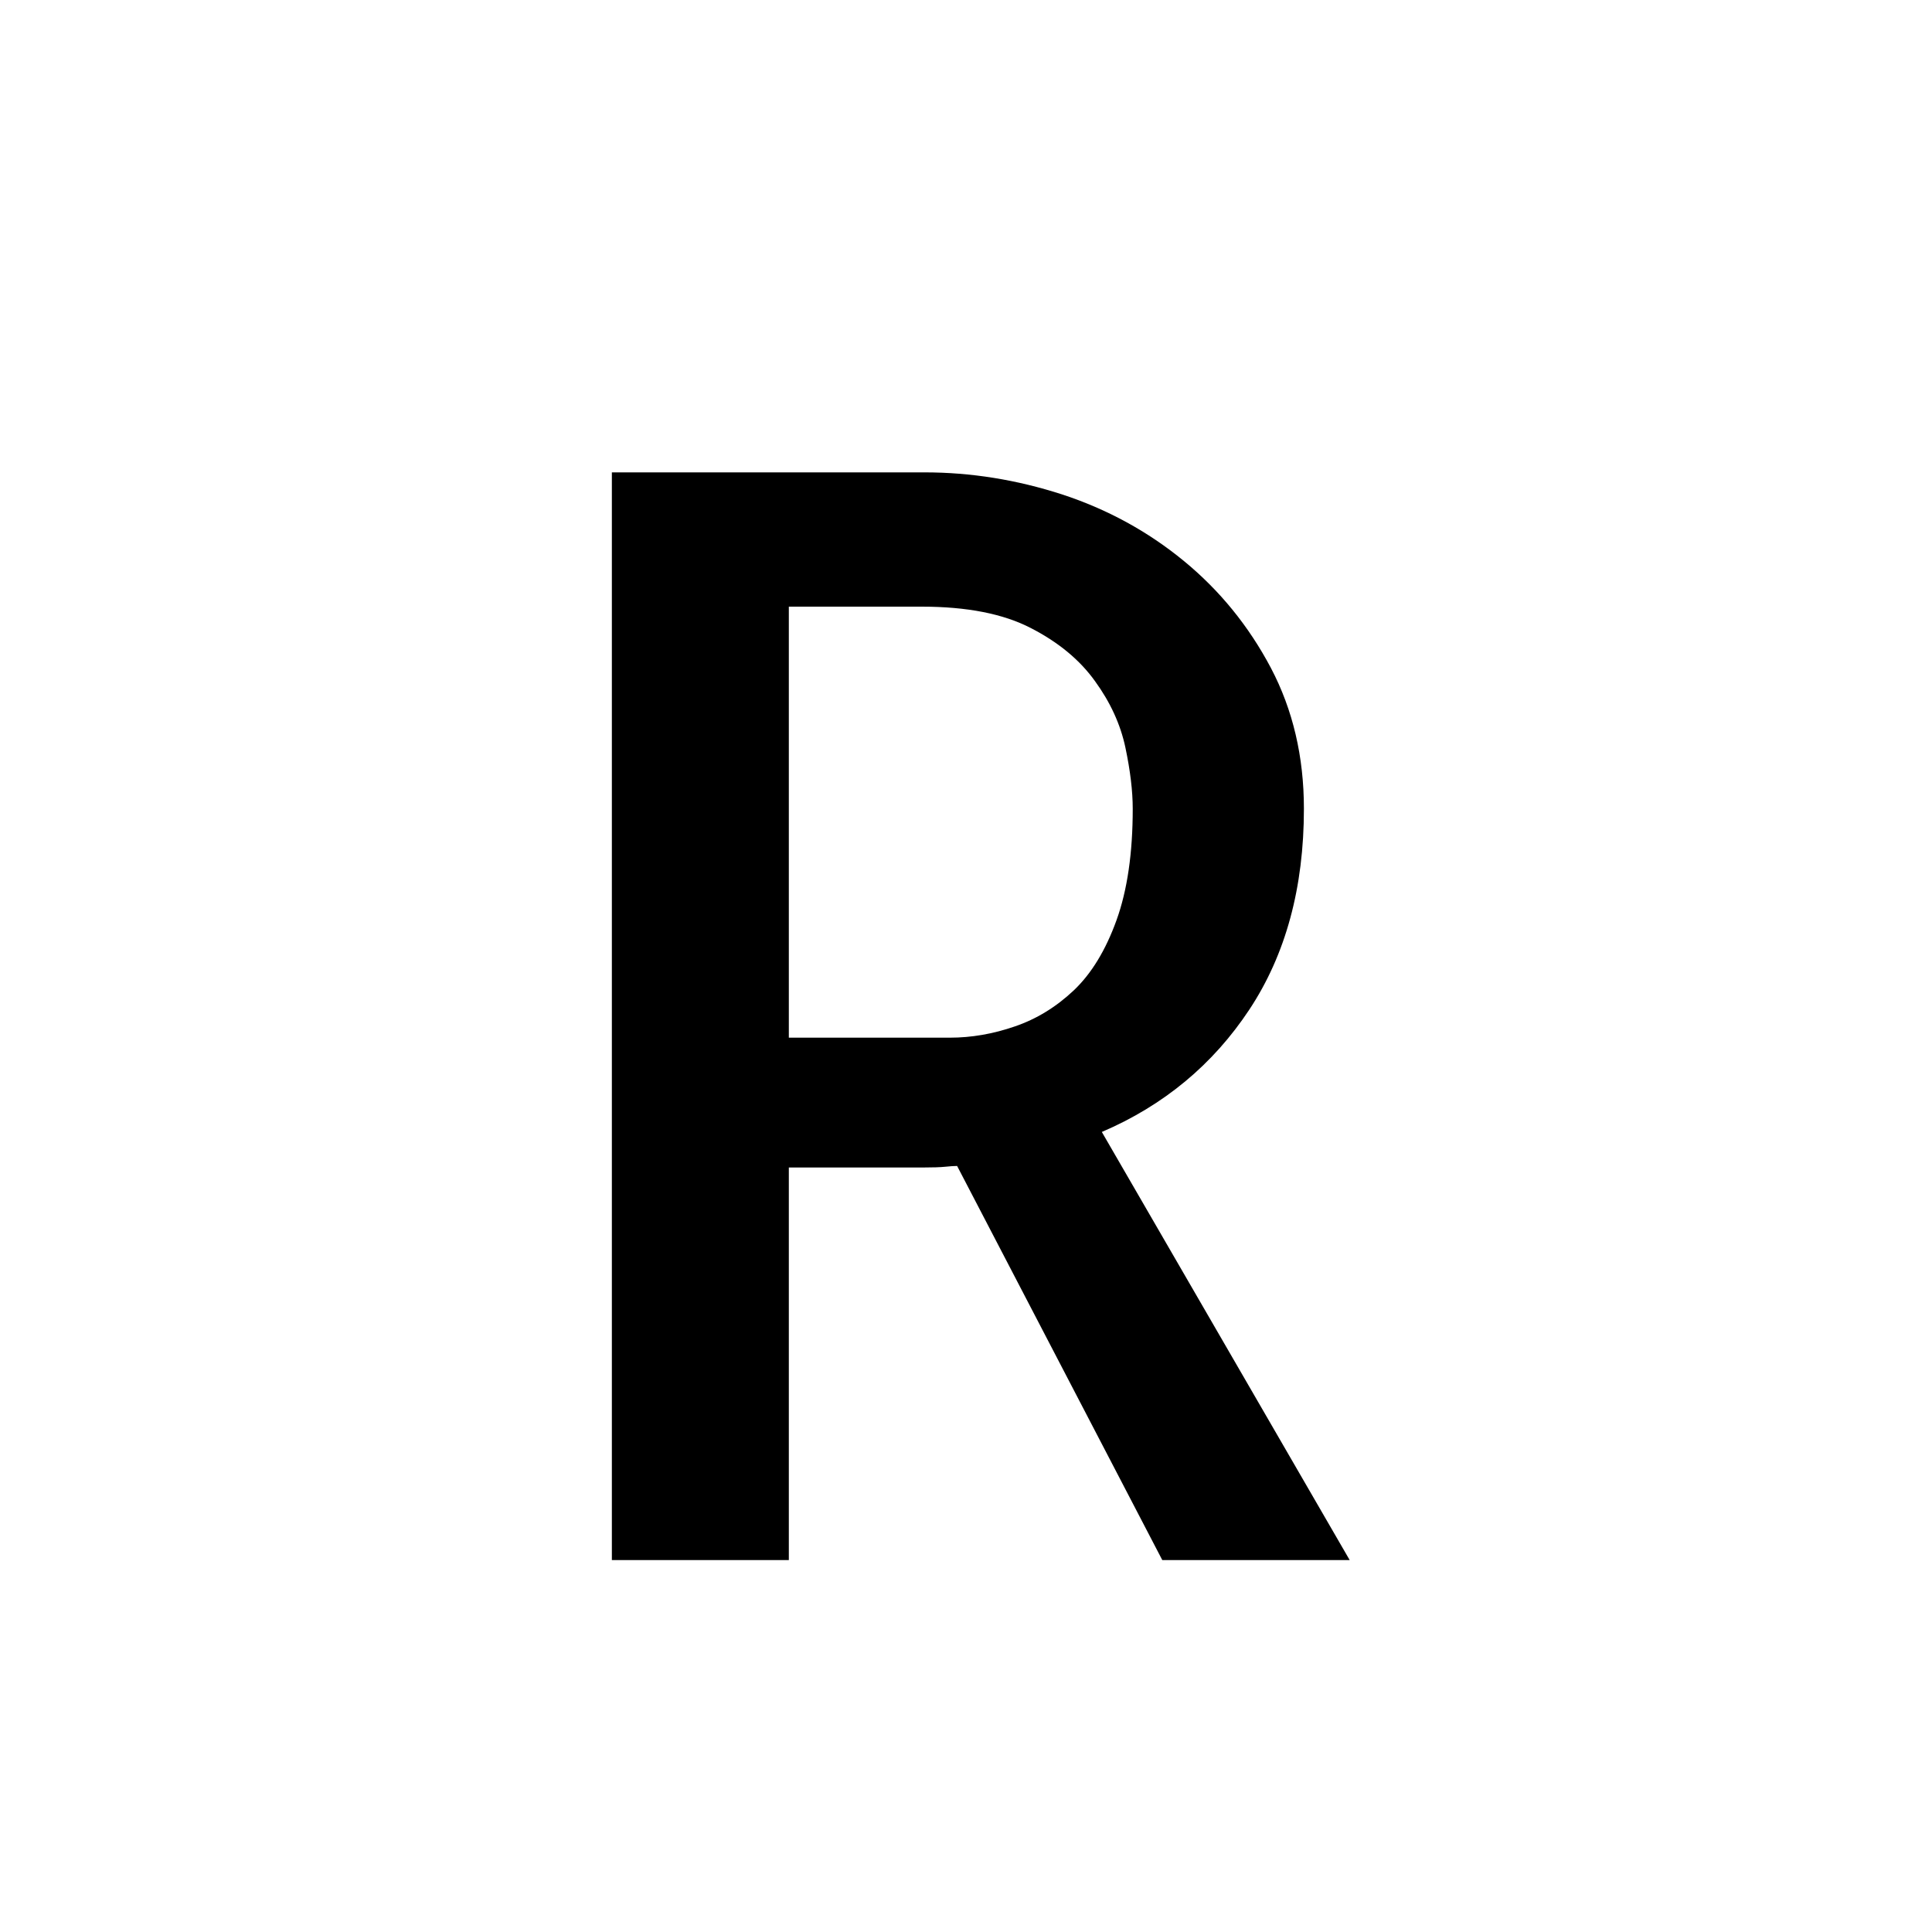
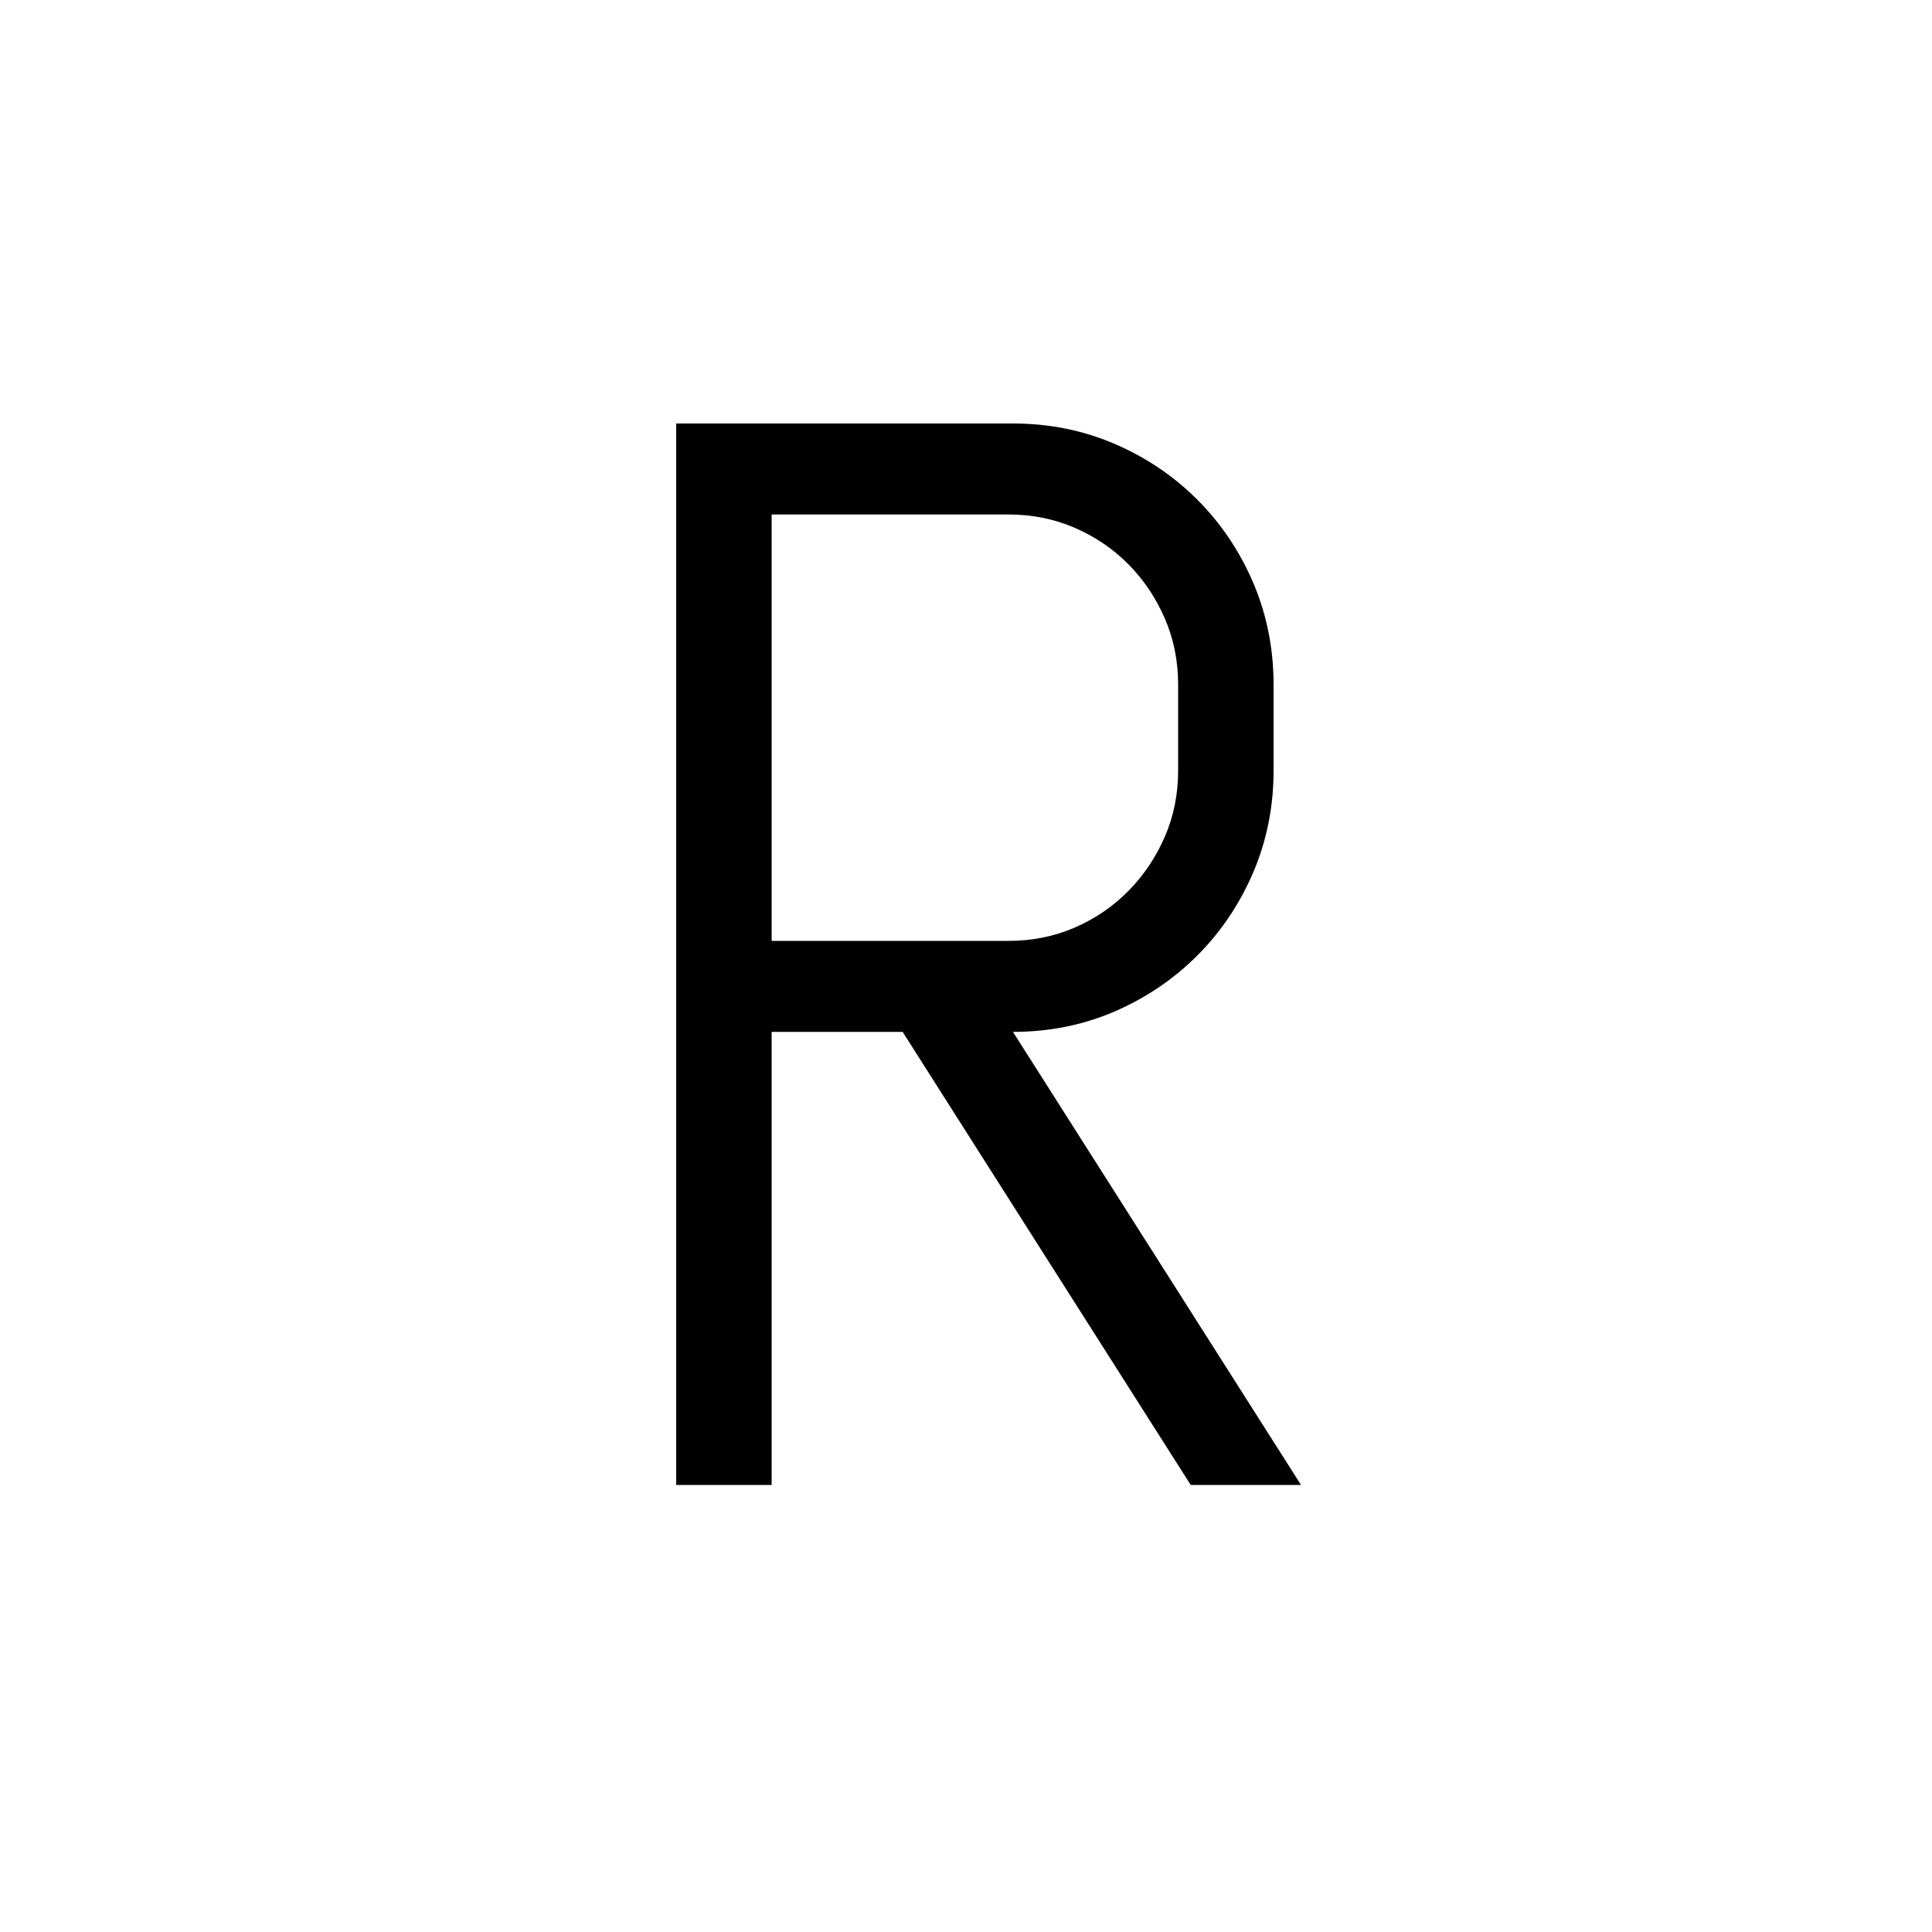
<svg xmlns="http://www.w3.org/2000/svg" width="100" height="100" version="1.1" id="svg1" viewBox="0 0 100 100">
-   <path fill="black" d="M69.86 80.75L60.16 80.75L49.54 60.35Q49.31 60.35 48.93 60.39Q48.55 60.43 47.75 60.43Q46.94 60.43 45.30 60.43Q43.66 60.43 40.83 60.43L40.83 60.43L40.83 80.75L31.67 80.75L31.67 24.45L47.86 24.45Q51.45 24.45 54.97 25.59Q58.48 26.74 61.27 29.03Q64.06 31.32 65.78 34.57Q67.49 37.82 67.49 41.86L67.49 41.86Q67.49 47.98 64.67 52.25Q61.84 56.53 57.03 58.59L57.03 58.59L69.86 80.75ZM40.83 31.40L40.83 53.71L49.16 53.71Q50.84 53.71 52.52 53.13Q54.20 52.56 55.58 51.26Q56.95 49.96 57.79 47.63Q58.63 45.30 58.63 41.86L58.63 41.86Q58.63 40.49 58.25 38.69Q57.87 36.90 56.68 35.26Q55.50 33.61 53.36 32.51Q51.22 31.40 47.71 31.40L47.71 31.40L40.83 31.40Z" />
+   <path fill="black" d="M67.34 76.86L61.63 76.86L46.72 53.41L39.94 53.41L39.94 76.86L35 76.86L35 21.92L52.43 21.92Q55.23 21.92 57.68 22.97Q60.13 24.02 61.97 25.86Q63.81 27.70 64.87 30.17Q65.92 32.64 65.92 35.44L65.92 35.44L65.92 39.89Q65.92 42.68 64.87 45.15Q63.81 47.62 61.97 49.46Q60.13 51.30 57.68 52.36Q55.23 53.41 52.43 53.41L52.43 53.41L67.34 76.86ZM60.98 39.89L60.98 35.44Q60.98 33.60 60.29 32.01Q59.60 30.42 58.41 29.21Q57.22 28.01 55.63 27.32Q54.04 26.63 52.20 26.63L52.20 26.63L39.94 26.63L39.94 48.70L52.20 48.70Q54.04 48.70 55.63 48.01Q57.22 47.32 58.41 46.11Q59.60 44.90 60.29 43.31Q60.98 41.72 60.98 39.89L60.98 39.89Z" />
</svg>
